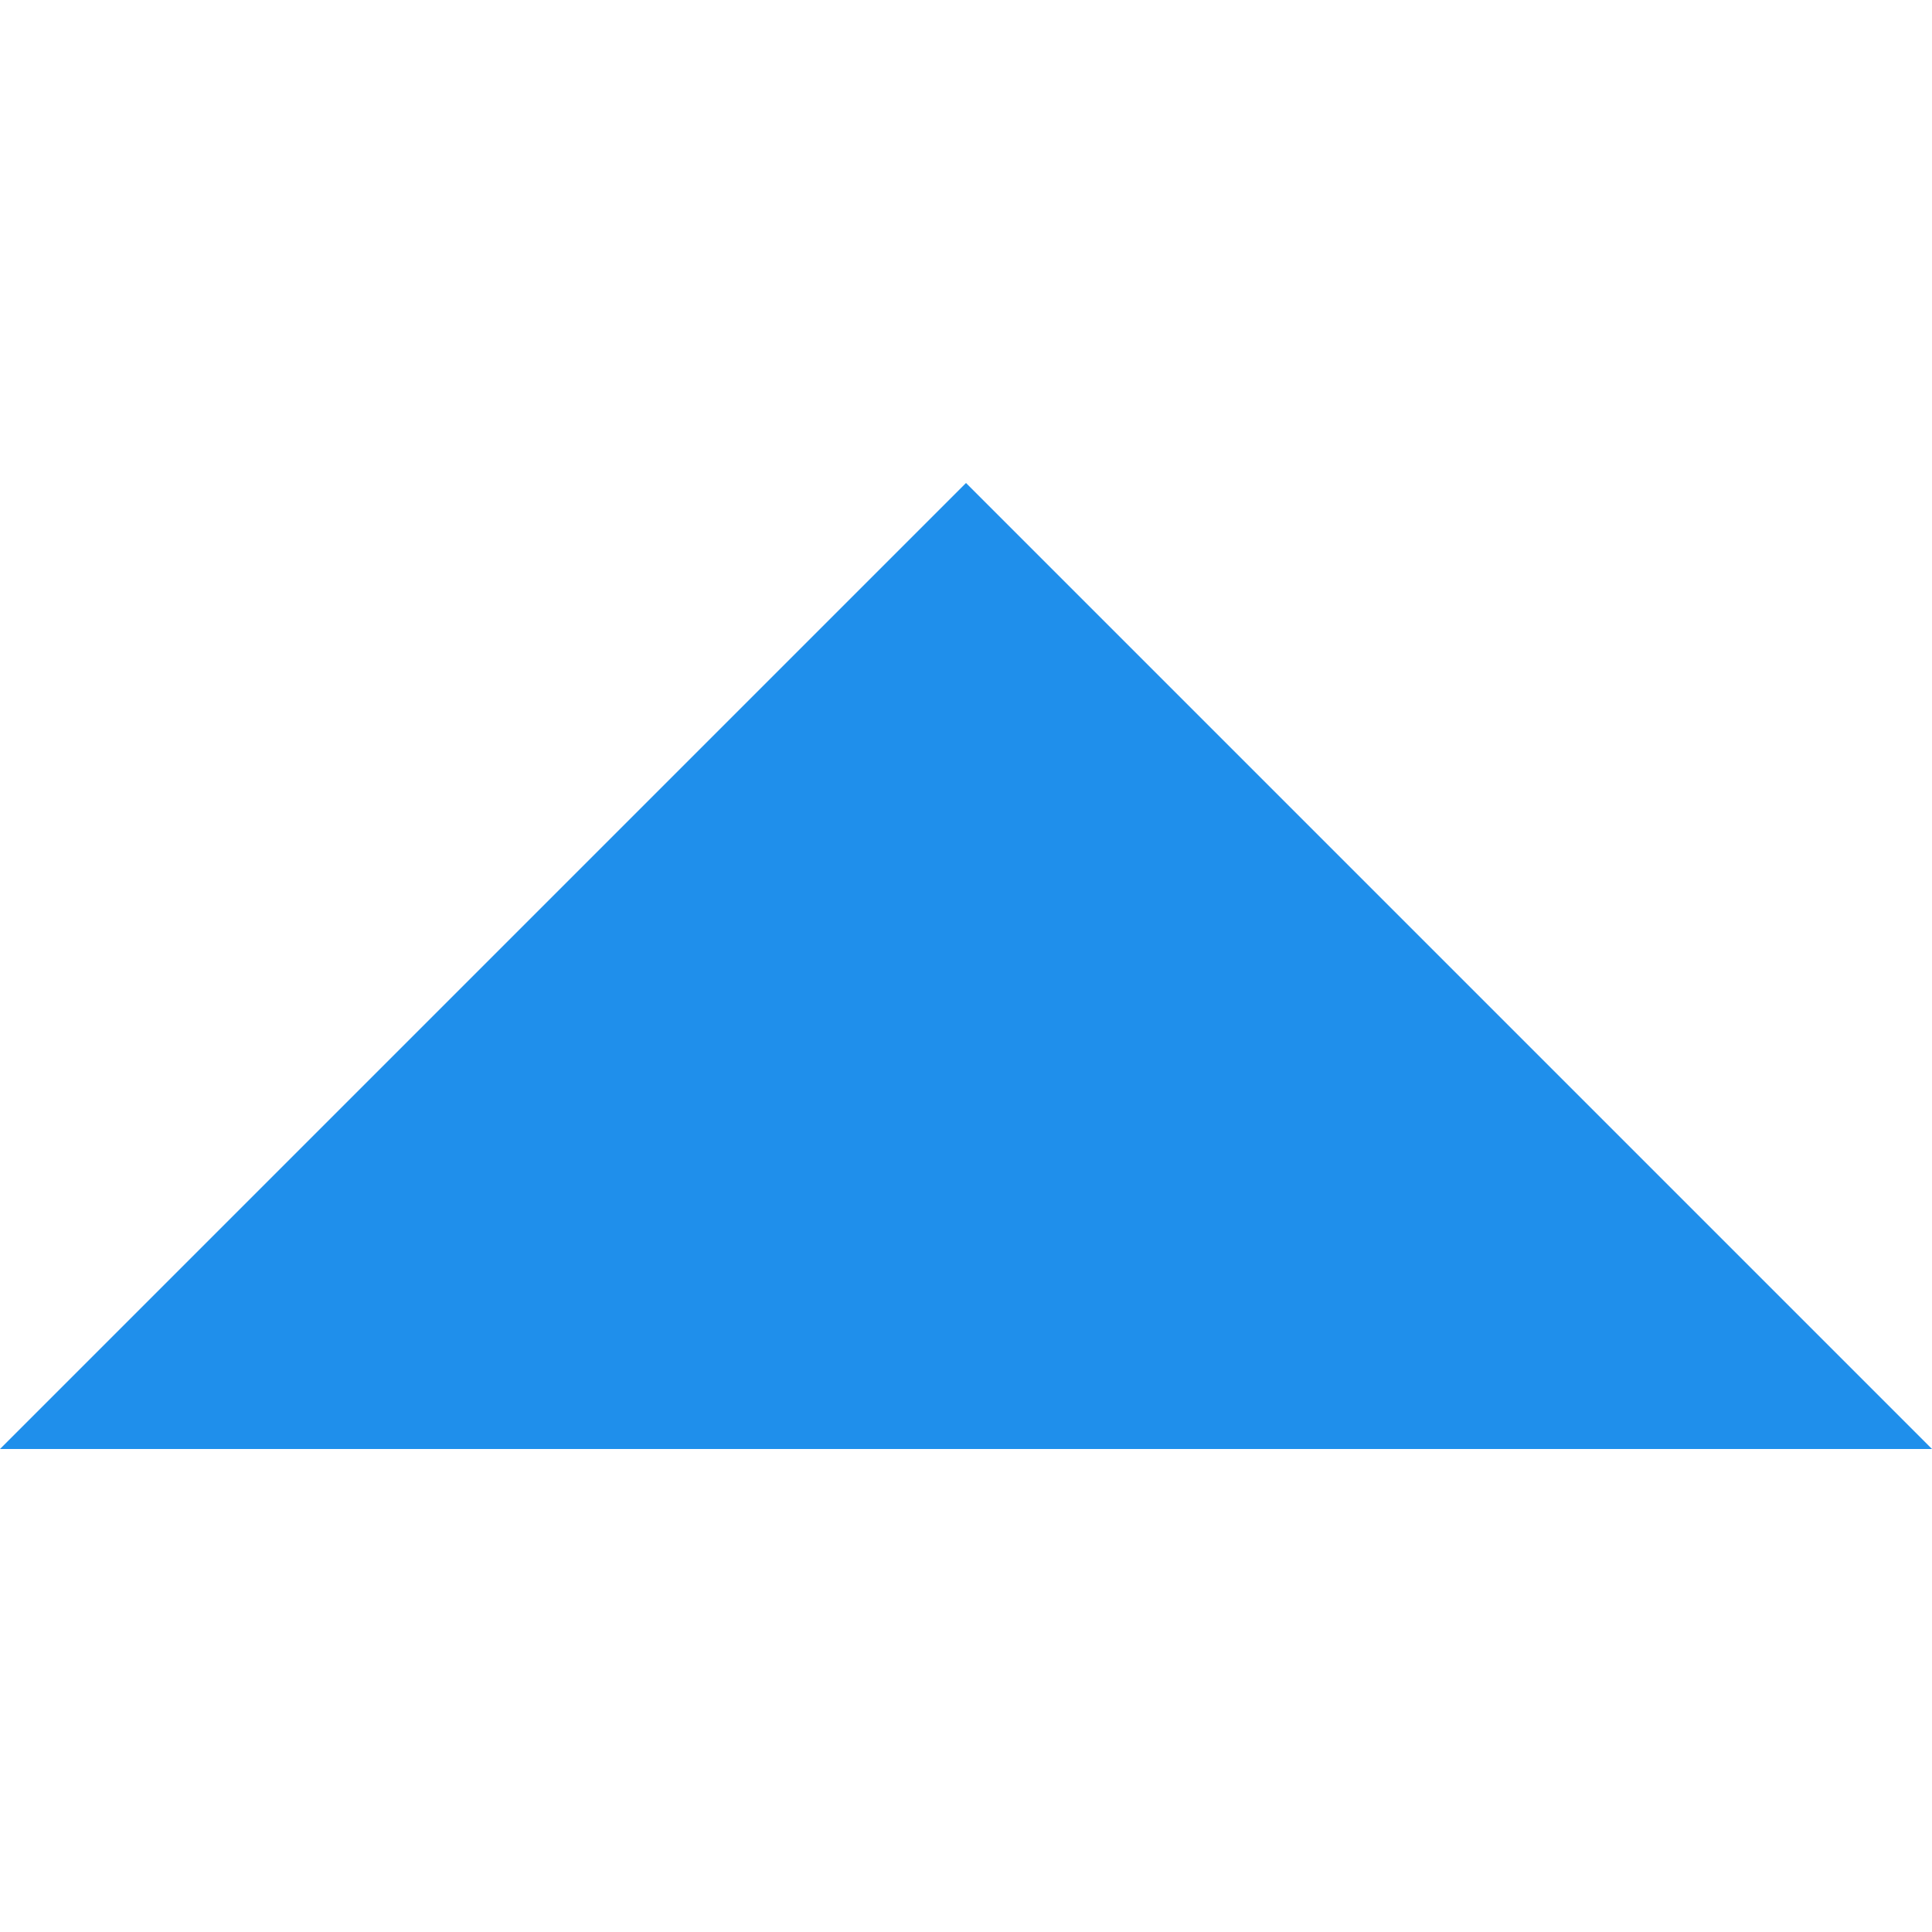
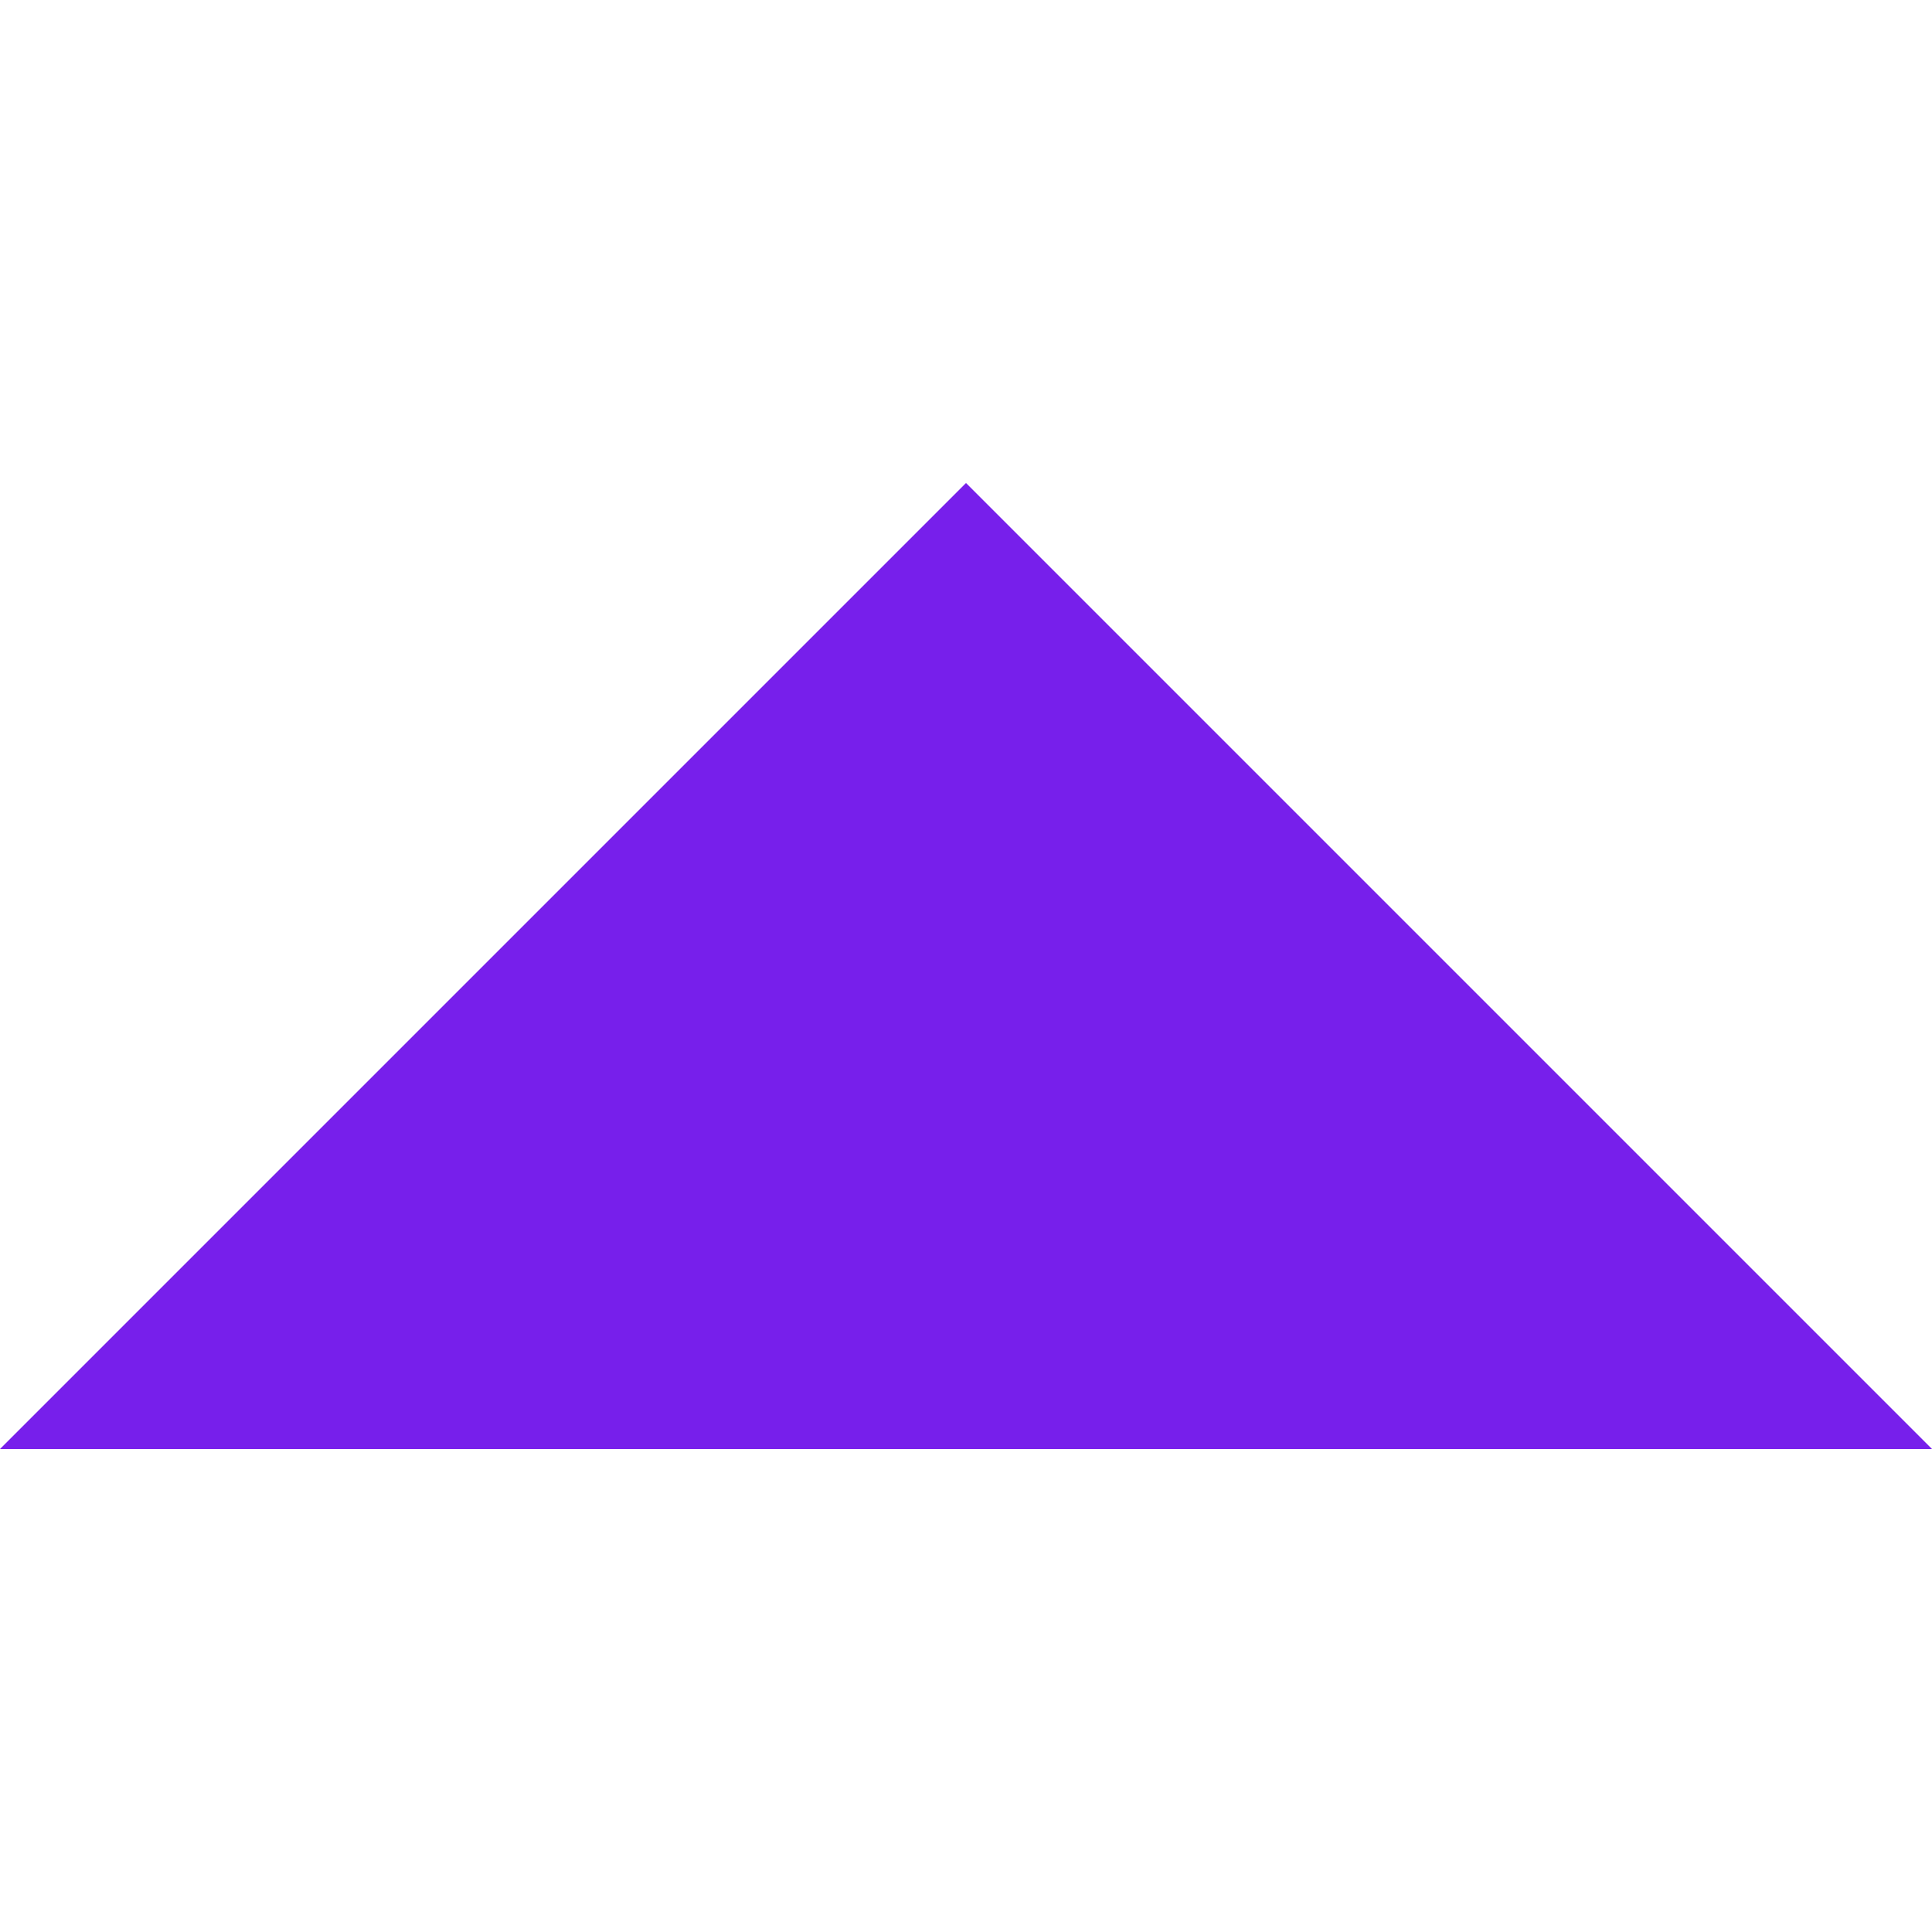
<svg xmlns="http://www.w3.org/2000/svg" version="1.1" id="Layer_1" x="0px" y="0px" viewBox="0 0 32 32" style="enable-background:new 0 0 32 32;" xml:space="preserve">
  <style type="text/css">
- 	.st0{fill:#1f8feb;}
+ 	.st0{fill:#771feb;}
</style>
  <polygon class="st0" points="0,24 32,24 16,8" />
</svg>
